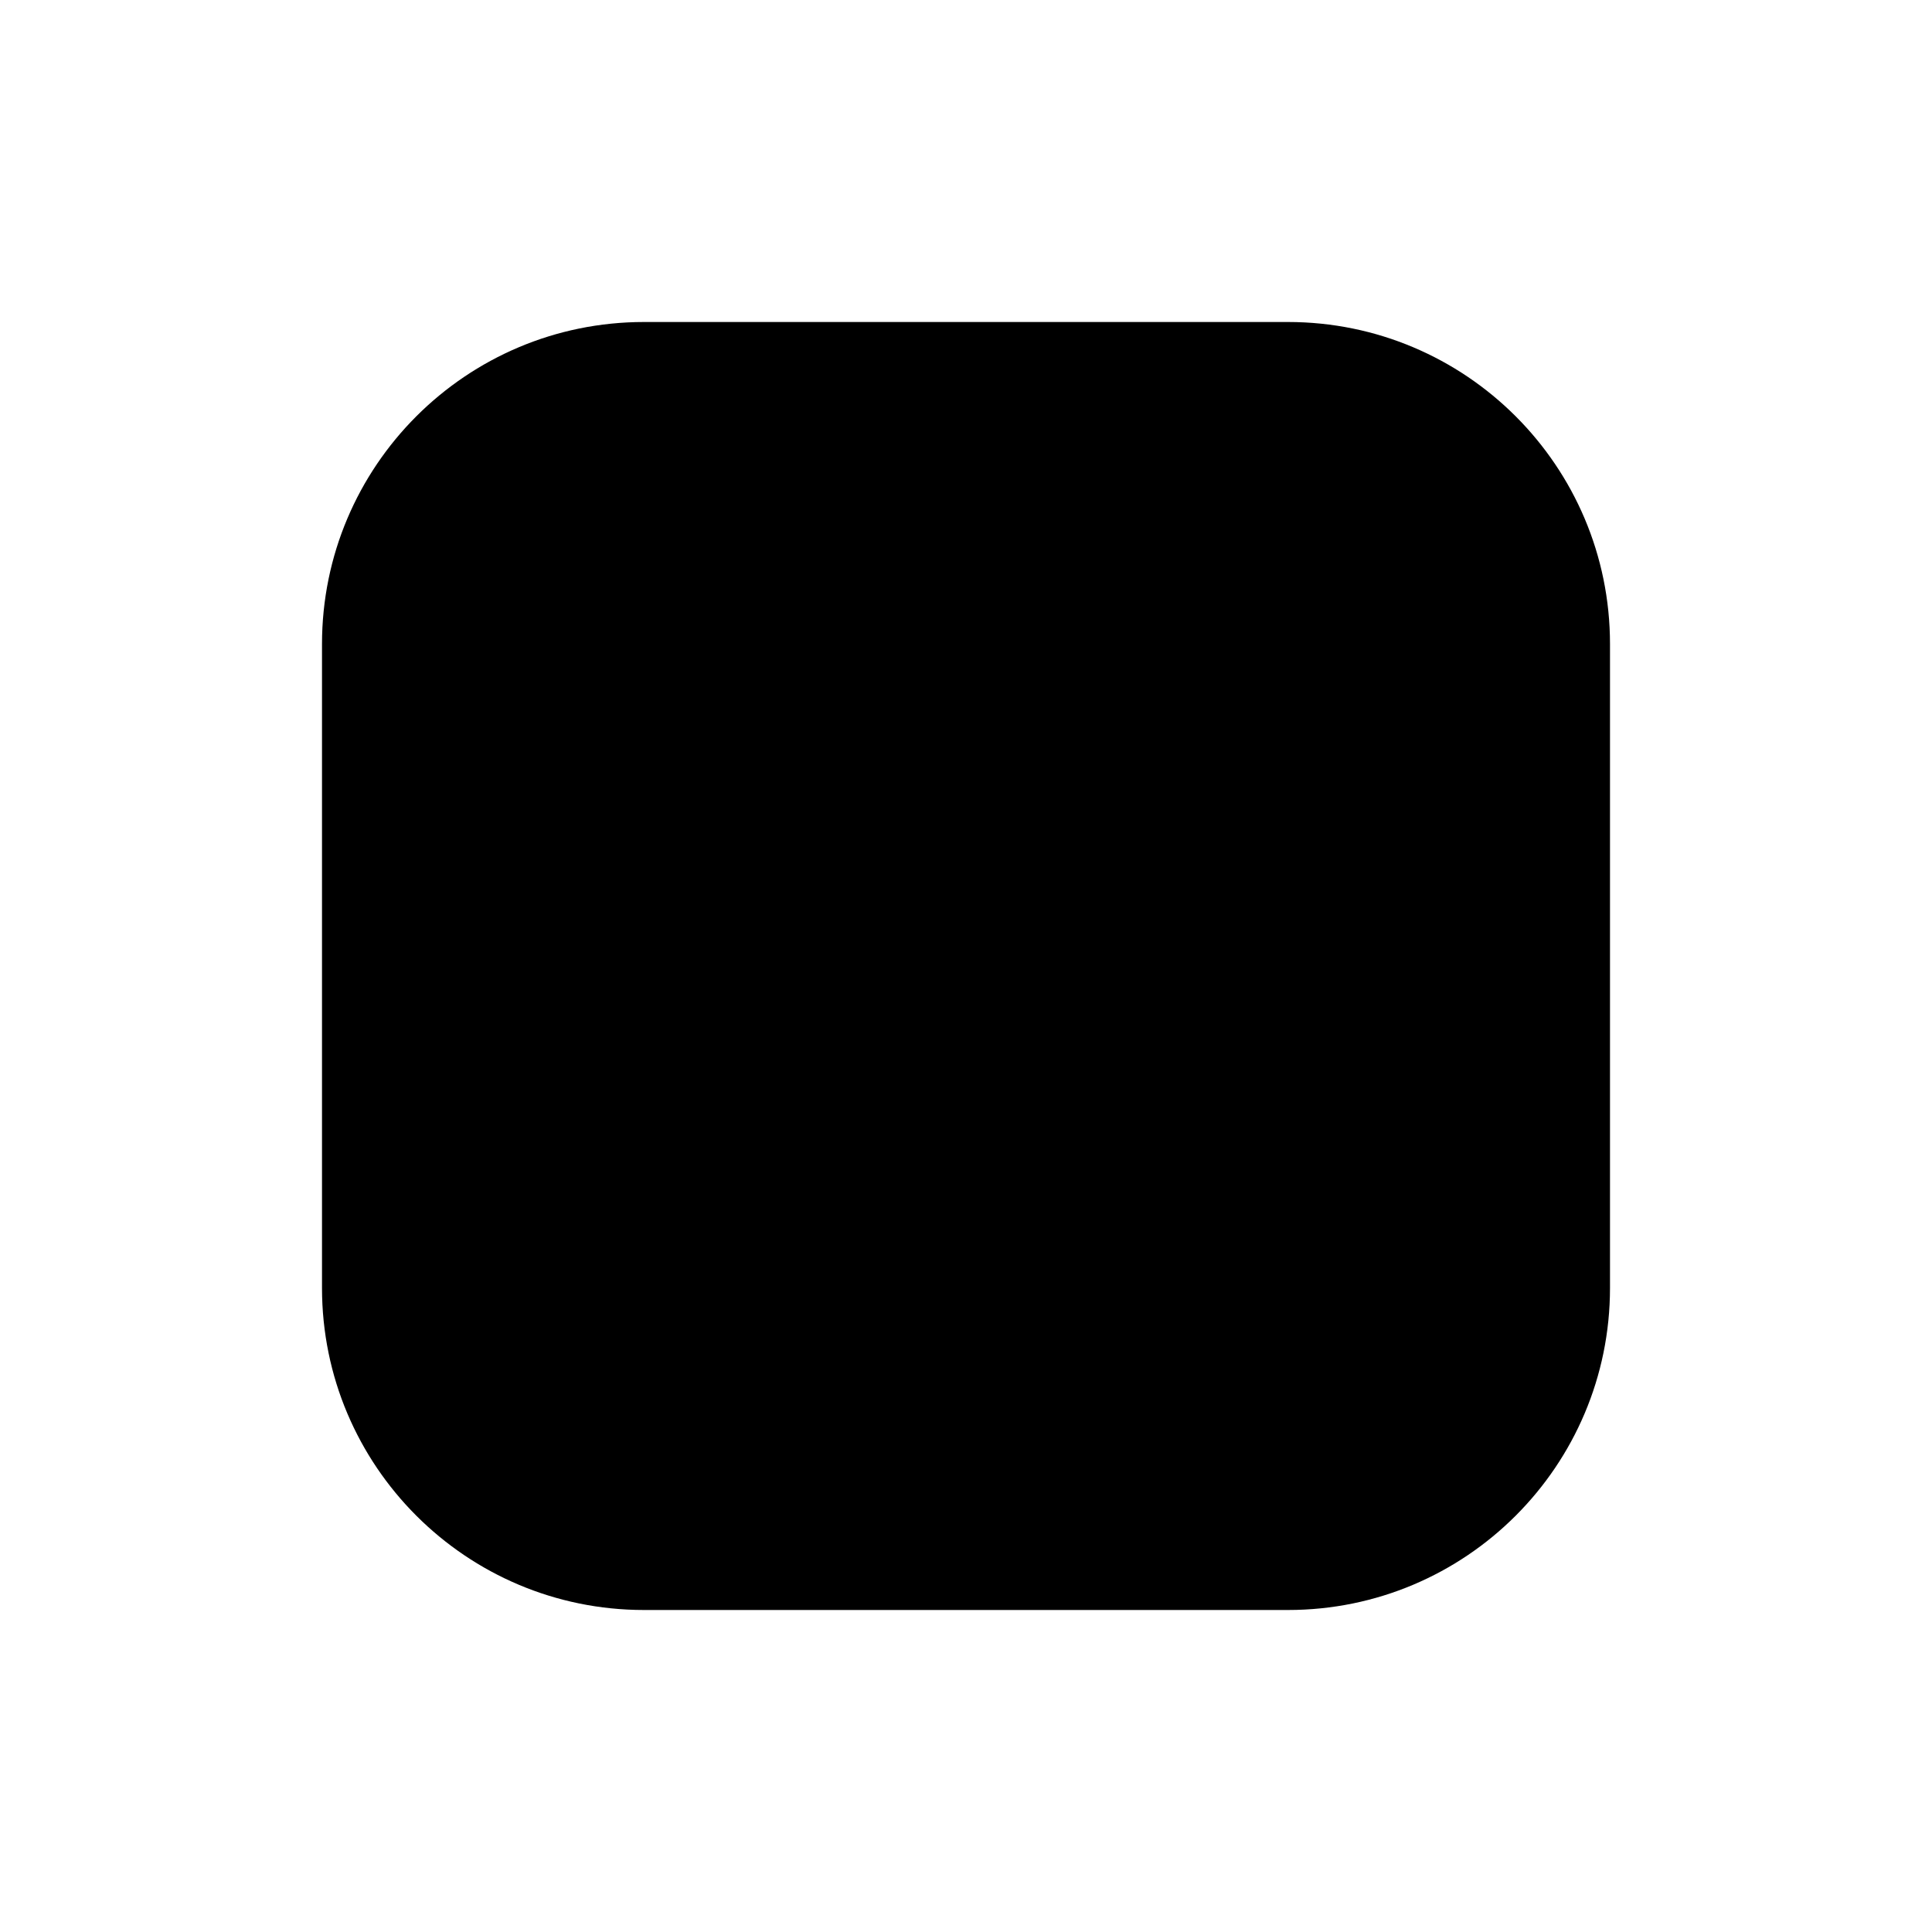
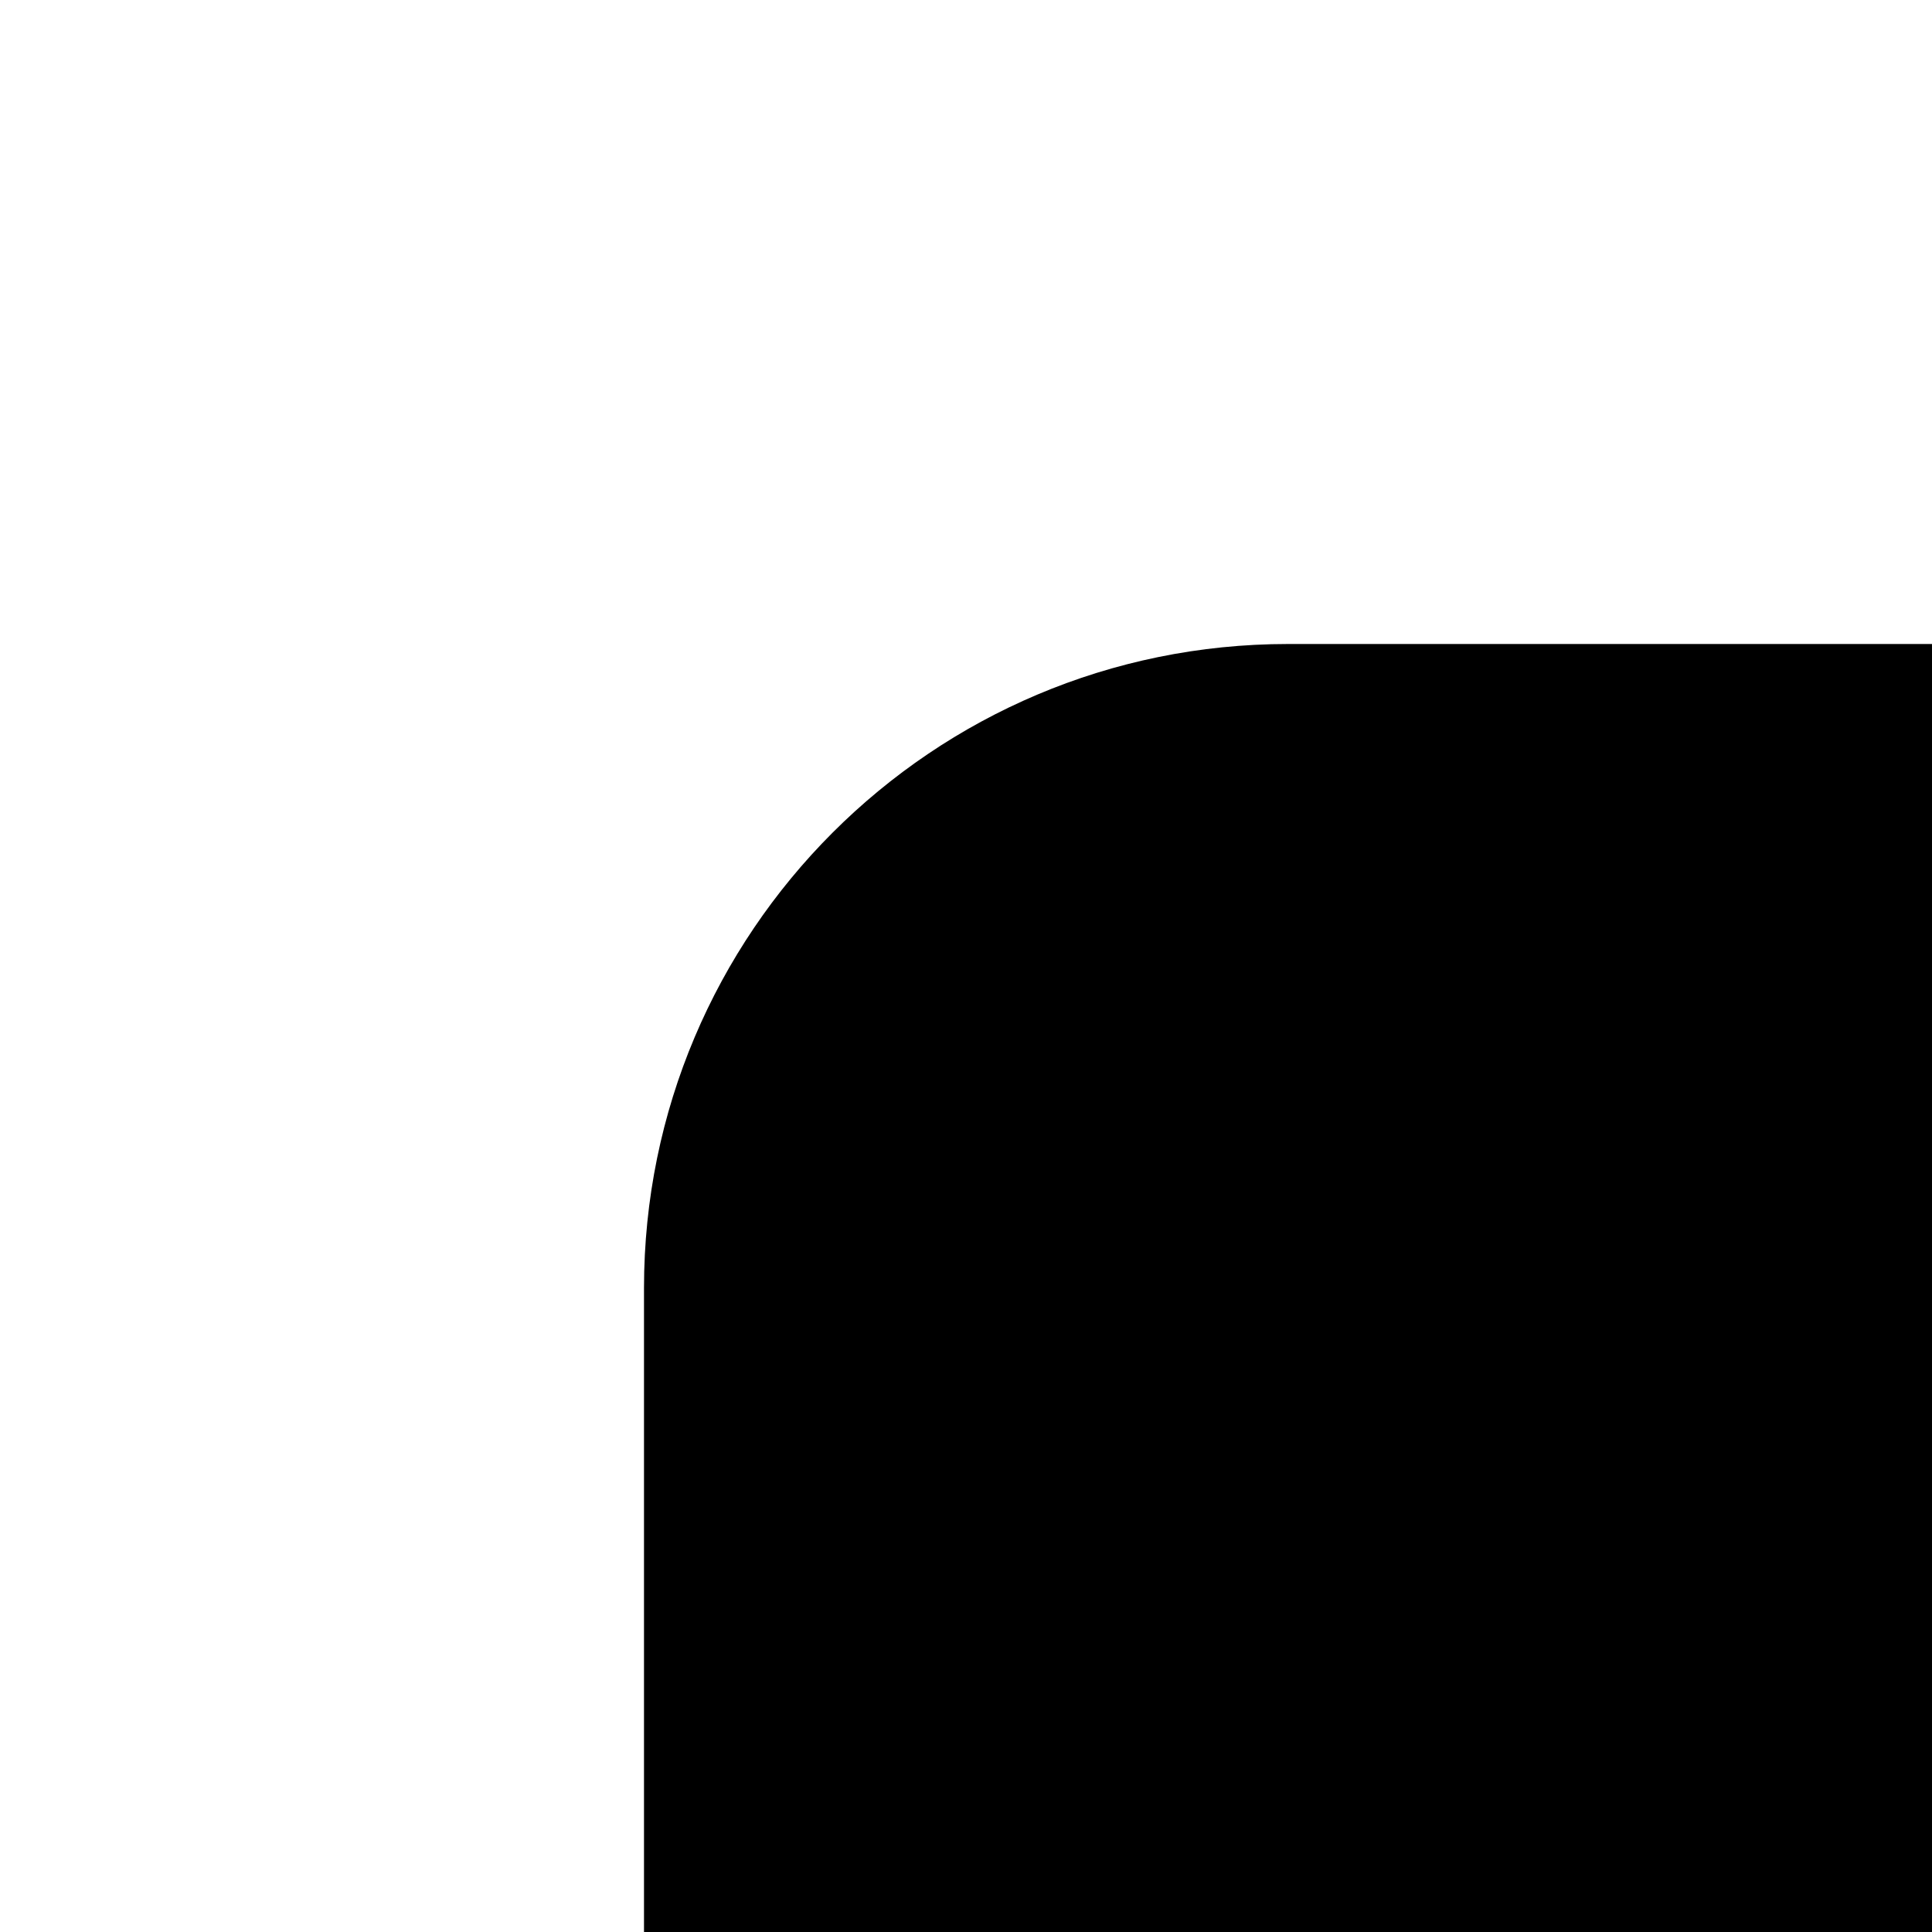
- <svg xmlns="http://www.w3.org/2000/svg" stroke-linecap="round" stroke-linejoin="round">
+ <svg xmlns="http://www.w3.org/2000/svg" width="1em" height="1em" stroke-linecap="round" stroke-linejoin="round">
  <path stroke="none" d="M0 0h24v24H0z" fill="none" />
  <rect x="4" y="4" width="16" height="16" rx="4" />
  <circle cx="12" cy="12" r="3" />
  <line x1="16.5" y1="7.5" x2="16.5" y2="7.501" />
</svg>
